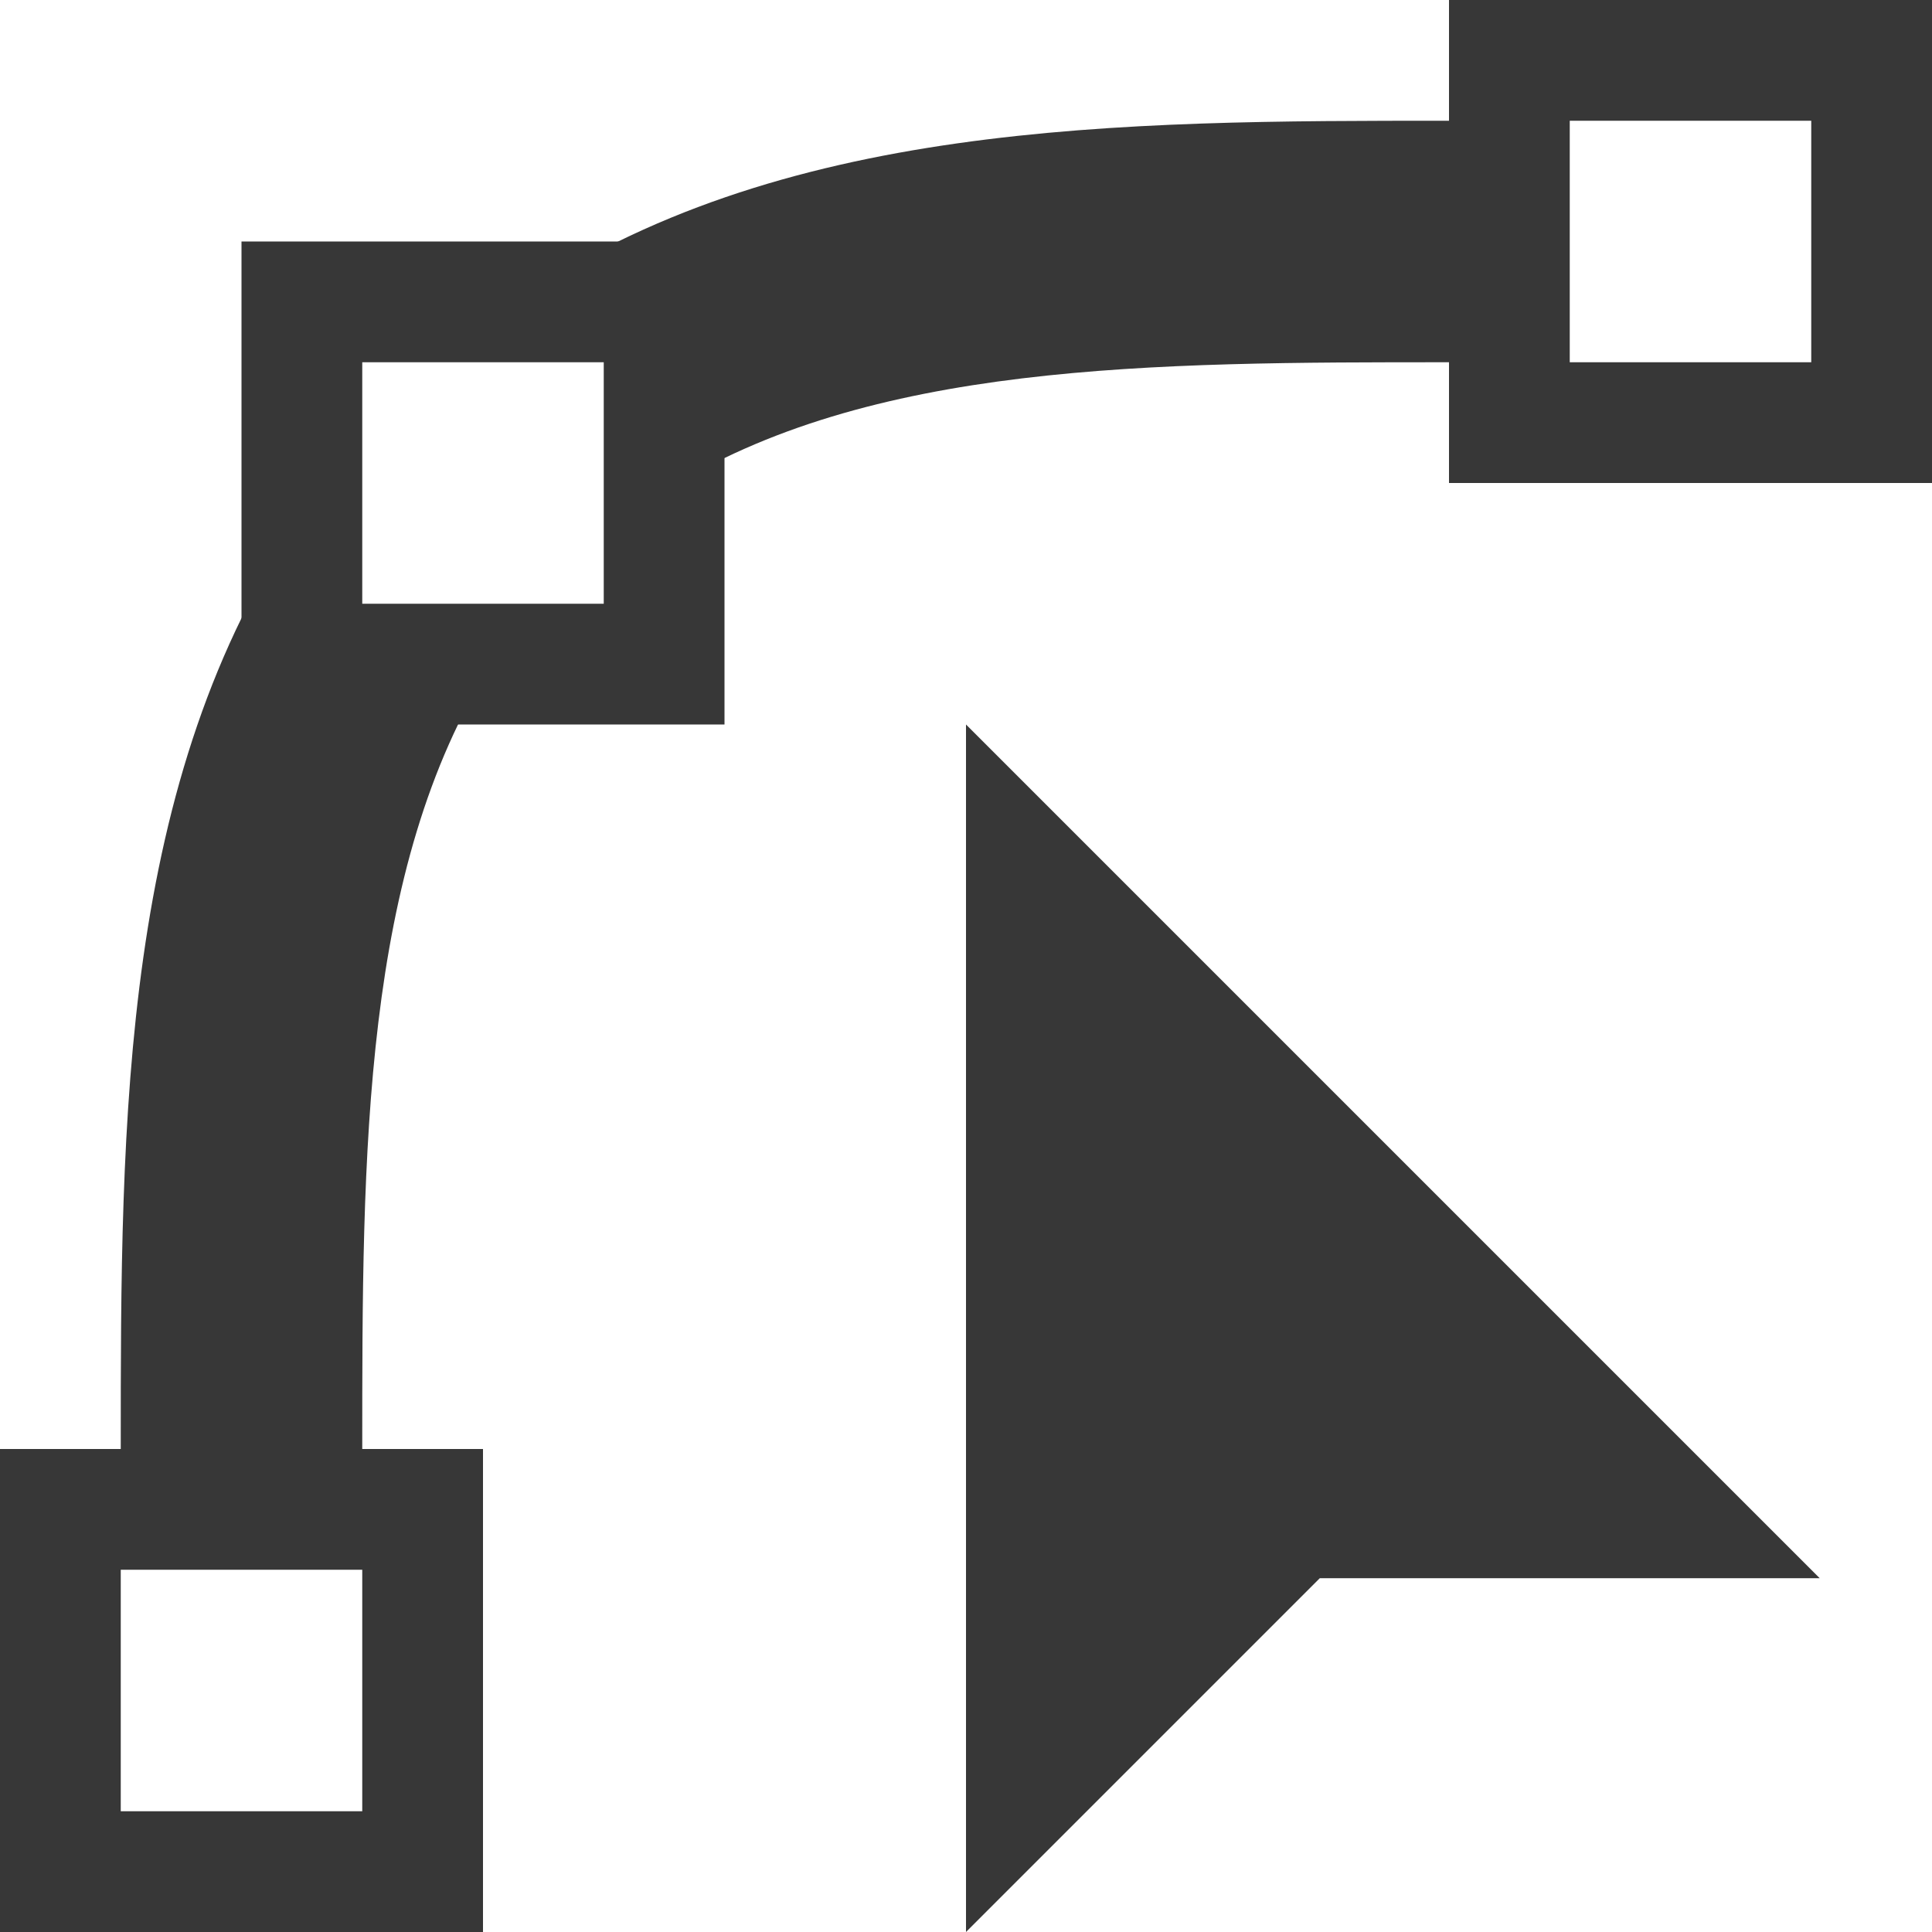
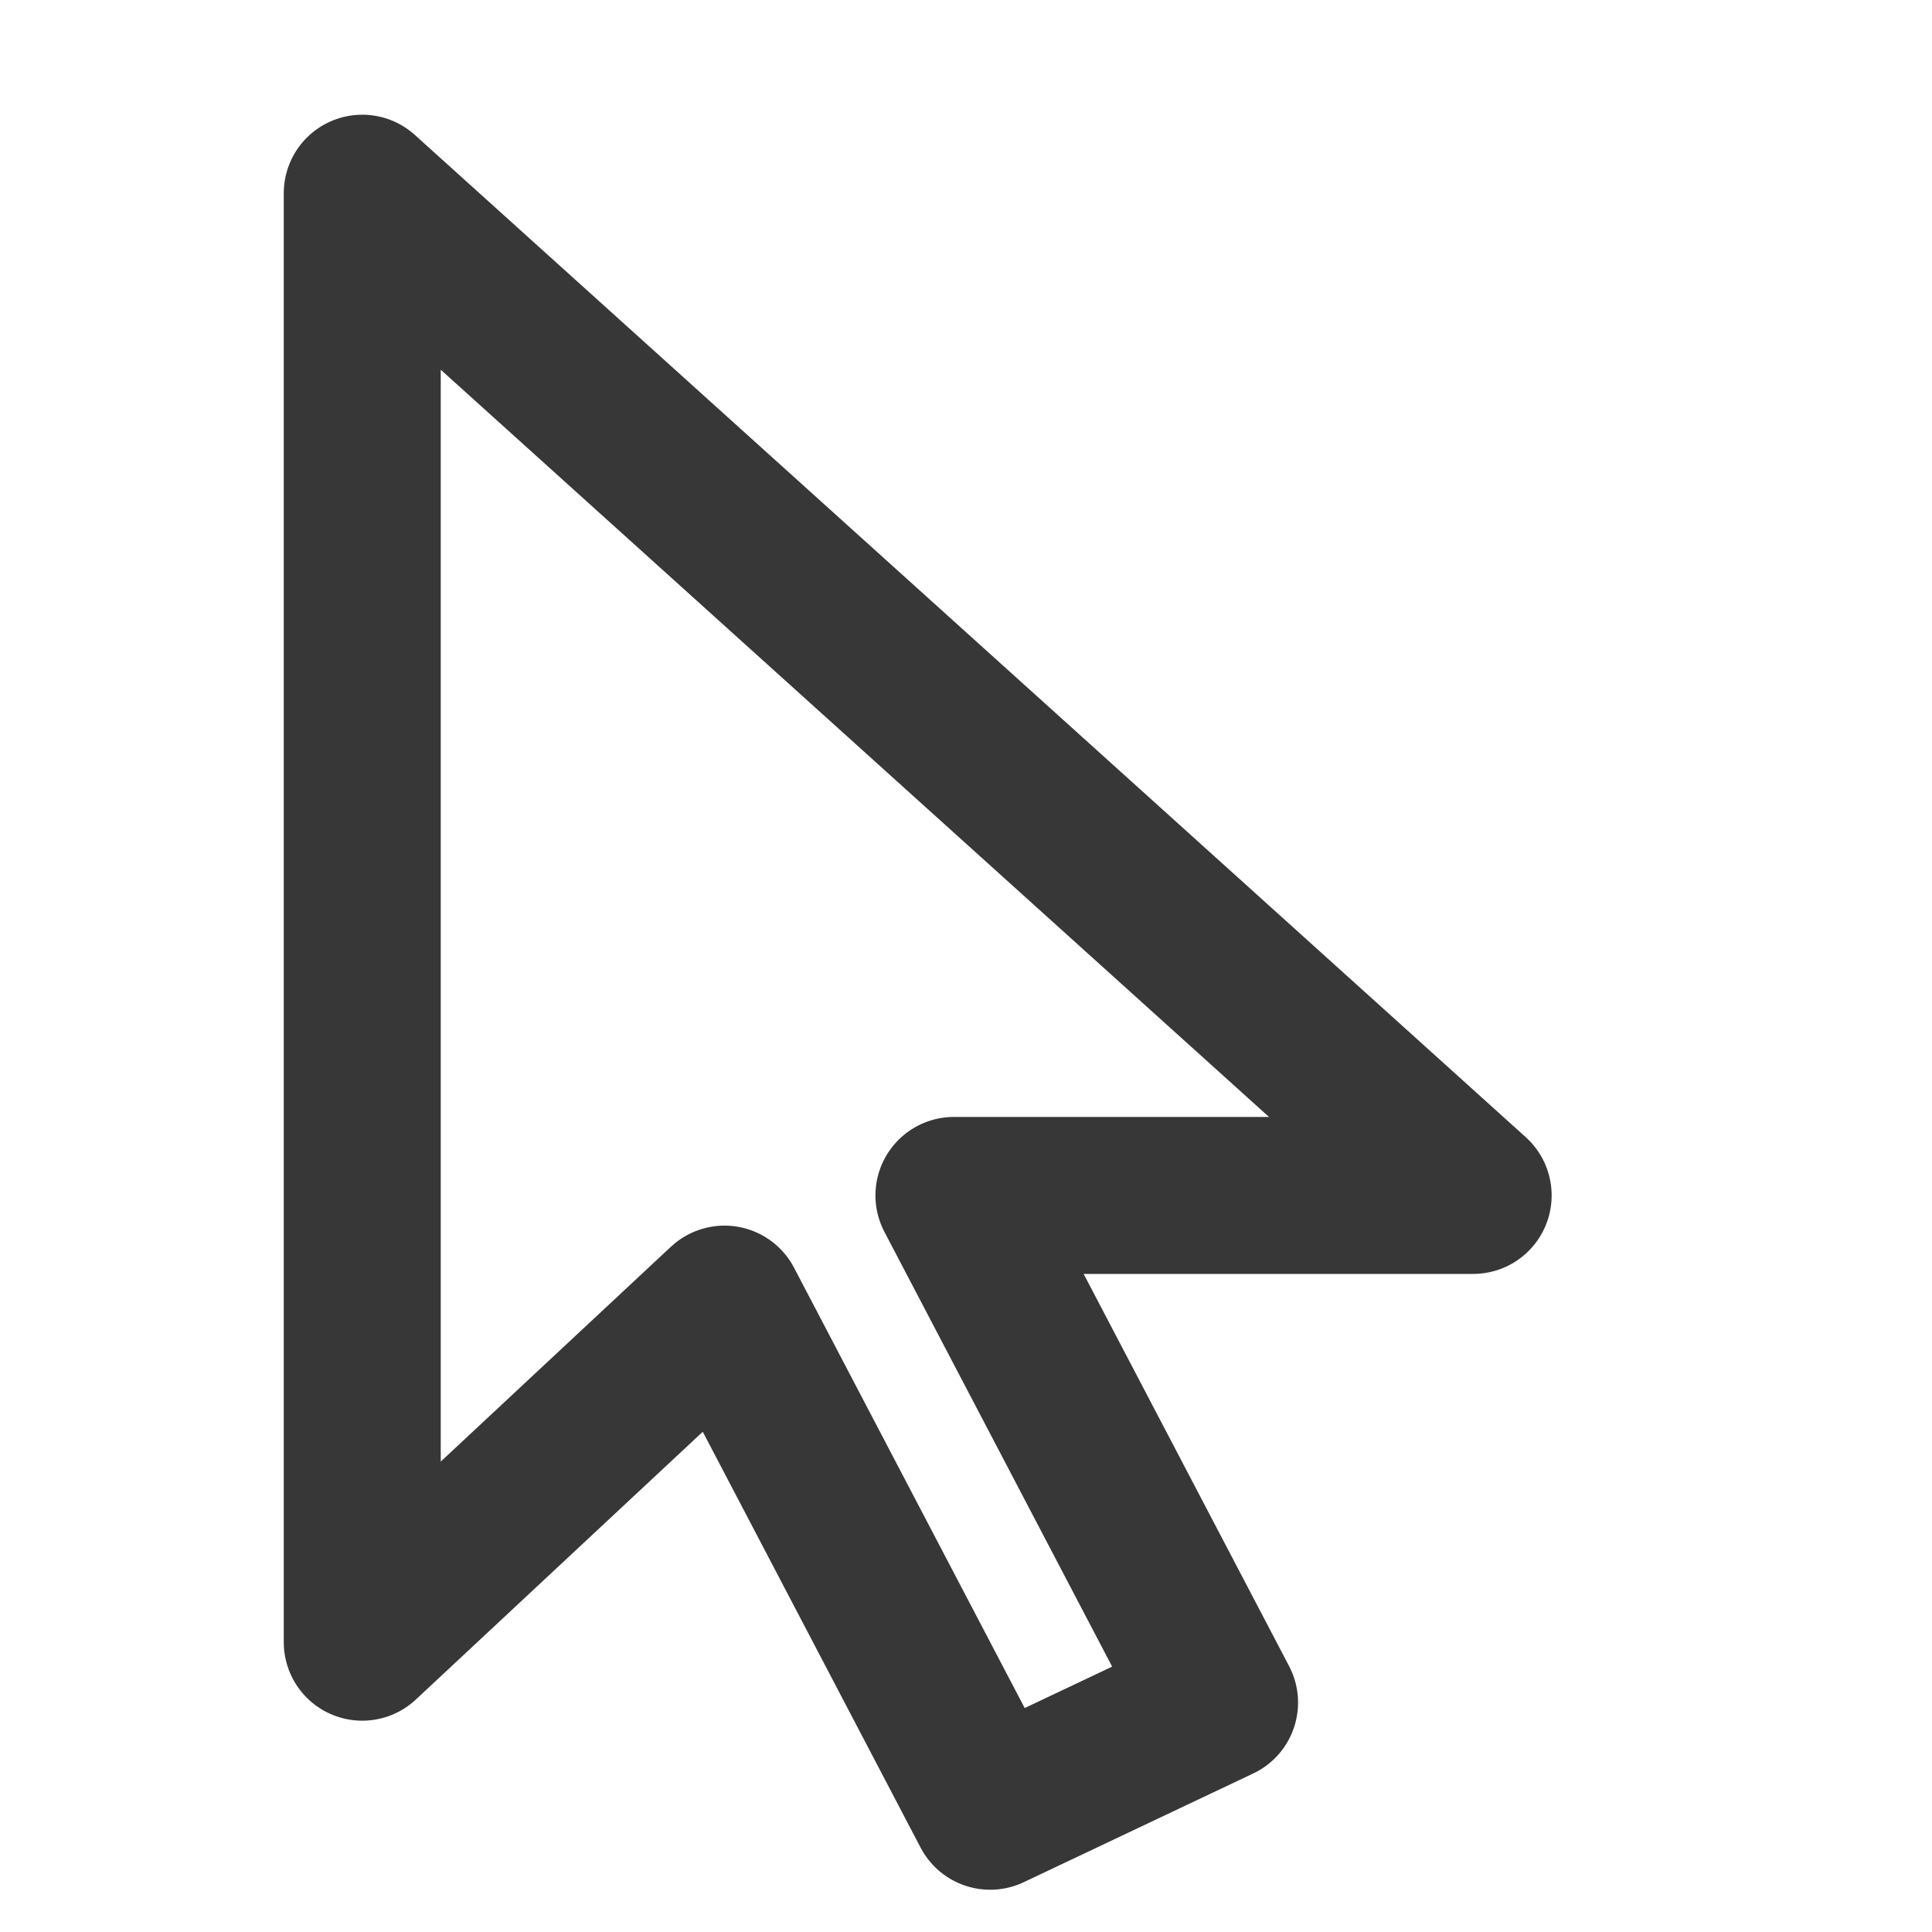
- <svg xmlns="http://www.w3.org/2000/svg" height="16" width="16" version="1.1" viewBox="0 0 16 16" data-name="Layer 2" id="Layer_2">
-   <defs id="defs4">
-     <style id="style2">.cls-3{fill:#cacaca}</style>
-   </defs>
-   <path id="rect6" d="M0 12v4h4v-4zm1 1h2v2H1z" style="color:#000;font-style:normal;font-variant:normal;font-weight:400;font-stretch:normal;font-size:medium;line-height:normal;font-family:sans-serif;font-variant-ligatures:normal;font-variant-position:normal;font-variant-caps:normal;font-variant-numeric:normal;font-variant-alternates:normal;font-feature-settings:normal;text-indent:0;text-align:start;text-decoration:none;text-decoration-line:none;text-decoration-style:solid;text-decoration-color:#000;letter-spacing:normal;word-spacing:normal;text-transform:none;writing-mode:lr-tb;direction:ltr;text-orientation:mixed;dominant-baseline:auto;baseline-shift:baseline;text-anchor:start;white-space:normal;shape-padding:0;clip-rule:nonzero;display:inline;overflow:visible;visibility:visible;opacity:1;isolation:auto;mix-blend-mode:normal;color-interpolation:sRGB;color-interpolation-filters:linearRGB;solid-color:#000;solid-opacity:1;vector-effect:none;fill:#373737;fill-opacity:1;fill-rule:nonzero;stroke:none;stroke-width:1px;stroke-linecap:butt;stroke-linejoin:miter;stroke-miterlimit:10;stroke-dasharray:none;stroke-dashoffset:0;stroke-opacity:1;color-rendering:auto;image-rendering:auto;shape-rendering:auto;text-rendering:auto;enable-background:accumulate" />
-   <path id="rect8" d="M12 0v4h4V0zm1 1h2v2h-2z" style="color:#000;font-style:normal;font-variant:normal;font-weight:400;font-stretch:normal;font-size:medium;line-height:normal;font-family:sans-serif;font-variant-ligatures:normal;font-variant-position:normal;font-variant-caps:normal;font-variant-numeric:normal;font-variant-alternates:normal;font-feature-settings:normal;text-indent:0;text-align:start;text-decoration:none;text-decoration-line:none;text-decoration-style:solid;text-decoration-color:#000;letter-spacing:normal;word-spacing:normal;text-transform:none;writing-mode:lr-tb;direction:ltr;text-orientation:mixed;dominant-baseline:auto;baseline-shift:baseline;text-anchor:start;white-space:normal;shape-padding:0;clip-rule:nonzero;display:inline;overflow:visible;visibility:visible;opacity:1;isolation:auto;mix-blend-mode:normal;color-interpolation:sRGB;color-interpolation-filters:linearRGB;solid-color:#000;solid-opacity:1;vector-effect:none;fill:#373737;fill-opacity:1;fill-rule:nonzero;stroke:none;stroke-width:1px;stroke-linecap:butt;stroke-linejoin:miter;stroke-miterlimit:10;stroke-dasharray:none;stroke-dashoffset:0;stroke-opacity:1;color-rendering:auto;image-rendering:auto;shape-rendering:auto;text-rendering:auto;enable-background:accumulate" />
-   <polyline transform="scale(.5)" style="fill:#373737;fill-rule:evenodd;fill-opacity:1" id="polyline10" points="21.86 26.14 16 32 16 12 30.14 26.14 21.86 26.14" />
-   <path style="fill:#373737;stroke-width:.5;fill-opacity:1" id="path12" d="M2.5 5.5h1.57C3 7.195 3 9.54 3 12H1c0-2.735 0-5.55 1.5-7.74z" class="cls-3" />
-   <path style="fill:#373737;stroke-width:.5;fill-opacity:1" id="path14" d="M12 1v2C9.54 3 7.195 3 5.5 4.07V2.5H4.26C6.45 1 9.265 1 12 1z" class="cls-3" />
-   <path id="rect16" d="M2 2v4h4V2zm1 1h2v2H3z" style="color:#000;font-style:normal;font-variant:normal;font-weight:400;font-stretch:normal;font-size:medium;line-height:normal;font-family:sans-serif;font-variant-ligatures:normal;font-variant-position:normal;font-variant-caps:normal;font-variant-numeric:normal;font-variant-alternates:normal;font-feature-settings:normal;text-indent:0;text-align:start;text-decoration:none;text-decoration-line:none;text-decoration-style:solid;text-decoration-color:#000;letter-spacing:normal;word-spacing:normal;text-transform:none;writing-mode:lr-tb;direction:ltr;text-orientation:mixed;dominant-baseline:auto;baseline-shift:baseline;text-anchor:start;white-space:normal;shape-padding:0;clip-rule:nonzero;display:inline;overflow:visible;visibility:visible;opacity:1;isolation:auto;mix-blend-mode:normal;color-interpolation:sRGB;color-interpolation-filters:linearRGB;solid-color:#000;solid-opacity:1;vector-effect:none;fill:#373737;fill-opacity:1;fill-rule:nonzero;stroke:none;stroke-width:1px;stroke-linecap:butt;stroke-linejoin:miter;stroke-miterlimit:10;stroke-dasharray:none;stroke-dashoffset:0;stroke-opacity:1;color-rendering:auto;image-rendering:auto;shape-rendering:auto;text-rendering:auto;enable-background:accumulate" />
+ <svg xmlns="http://www.w3.org/2000/svg" width="16" height="16" viewBox="0 0 16 16">
+   <g fill="none" stroke="#373737" stroke-width="1.3" stroke-linejoin="round" stroke-linecap="round">
+     <path d="M3 1.6 V13.6 L6 10.8 L8.2 15 L10.1 14.1 L7.9 9.9 H12.2 Z" />
+   </g>
</svg>
